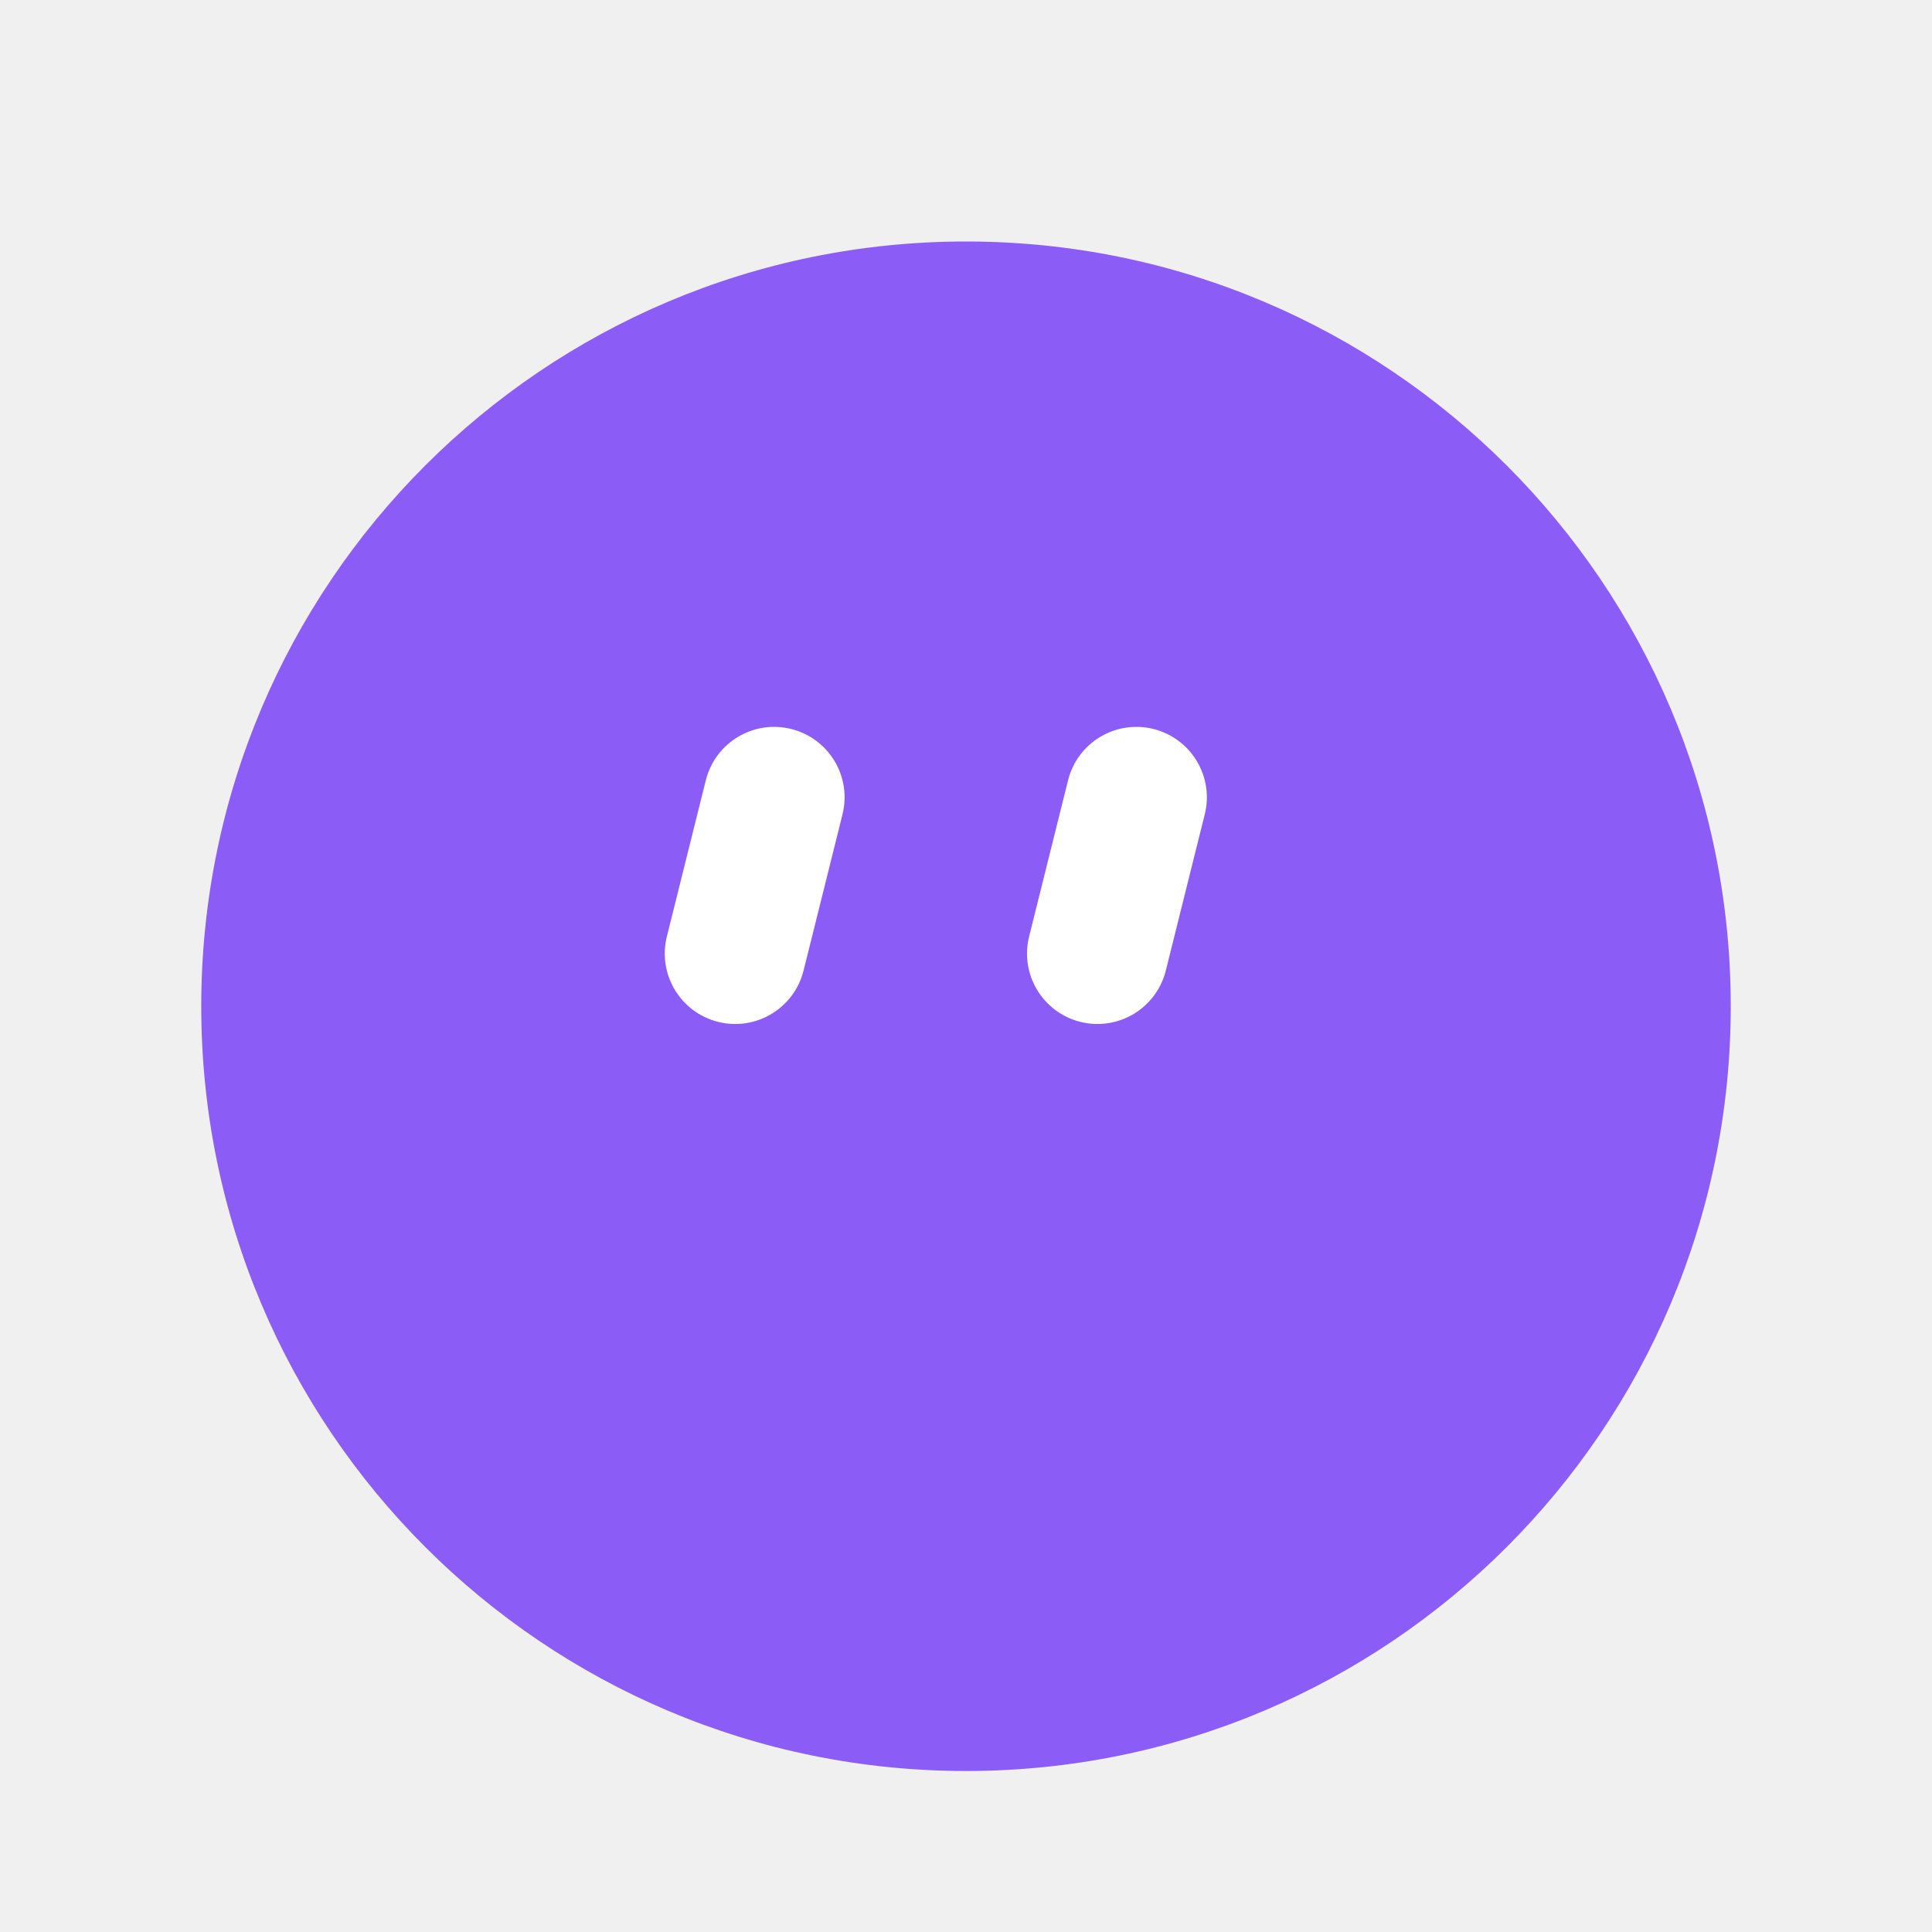
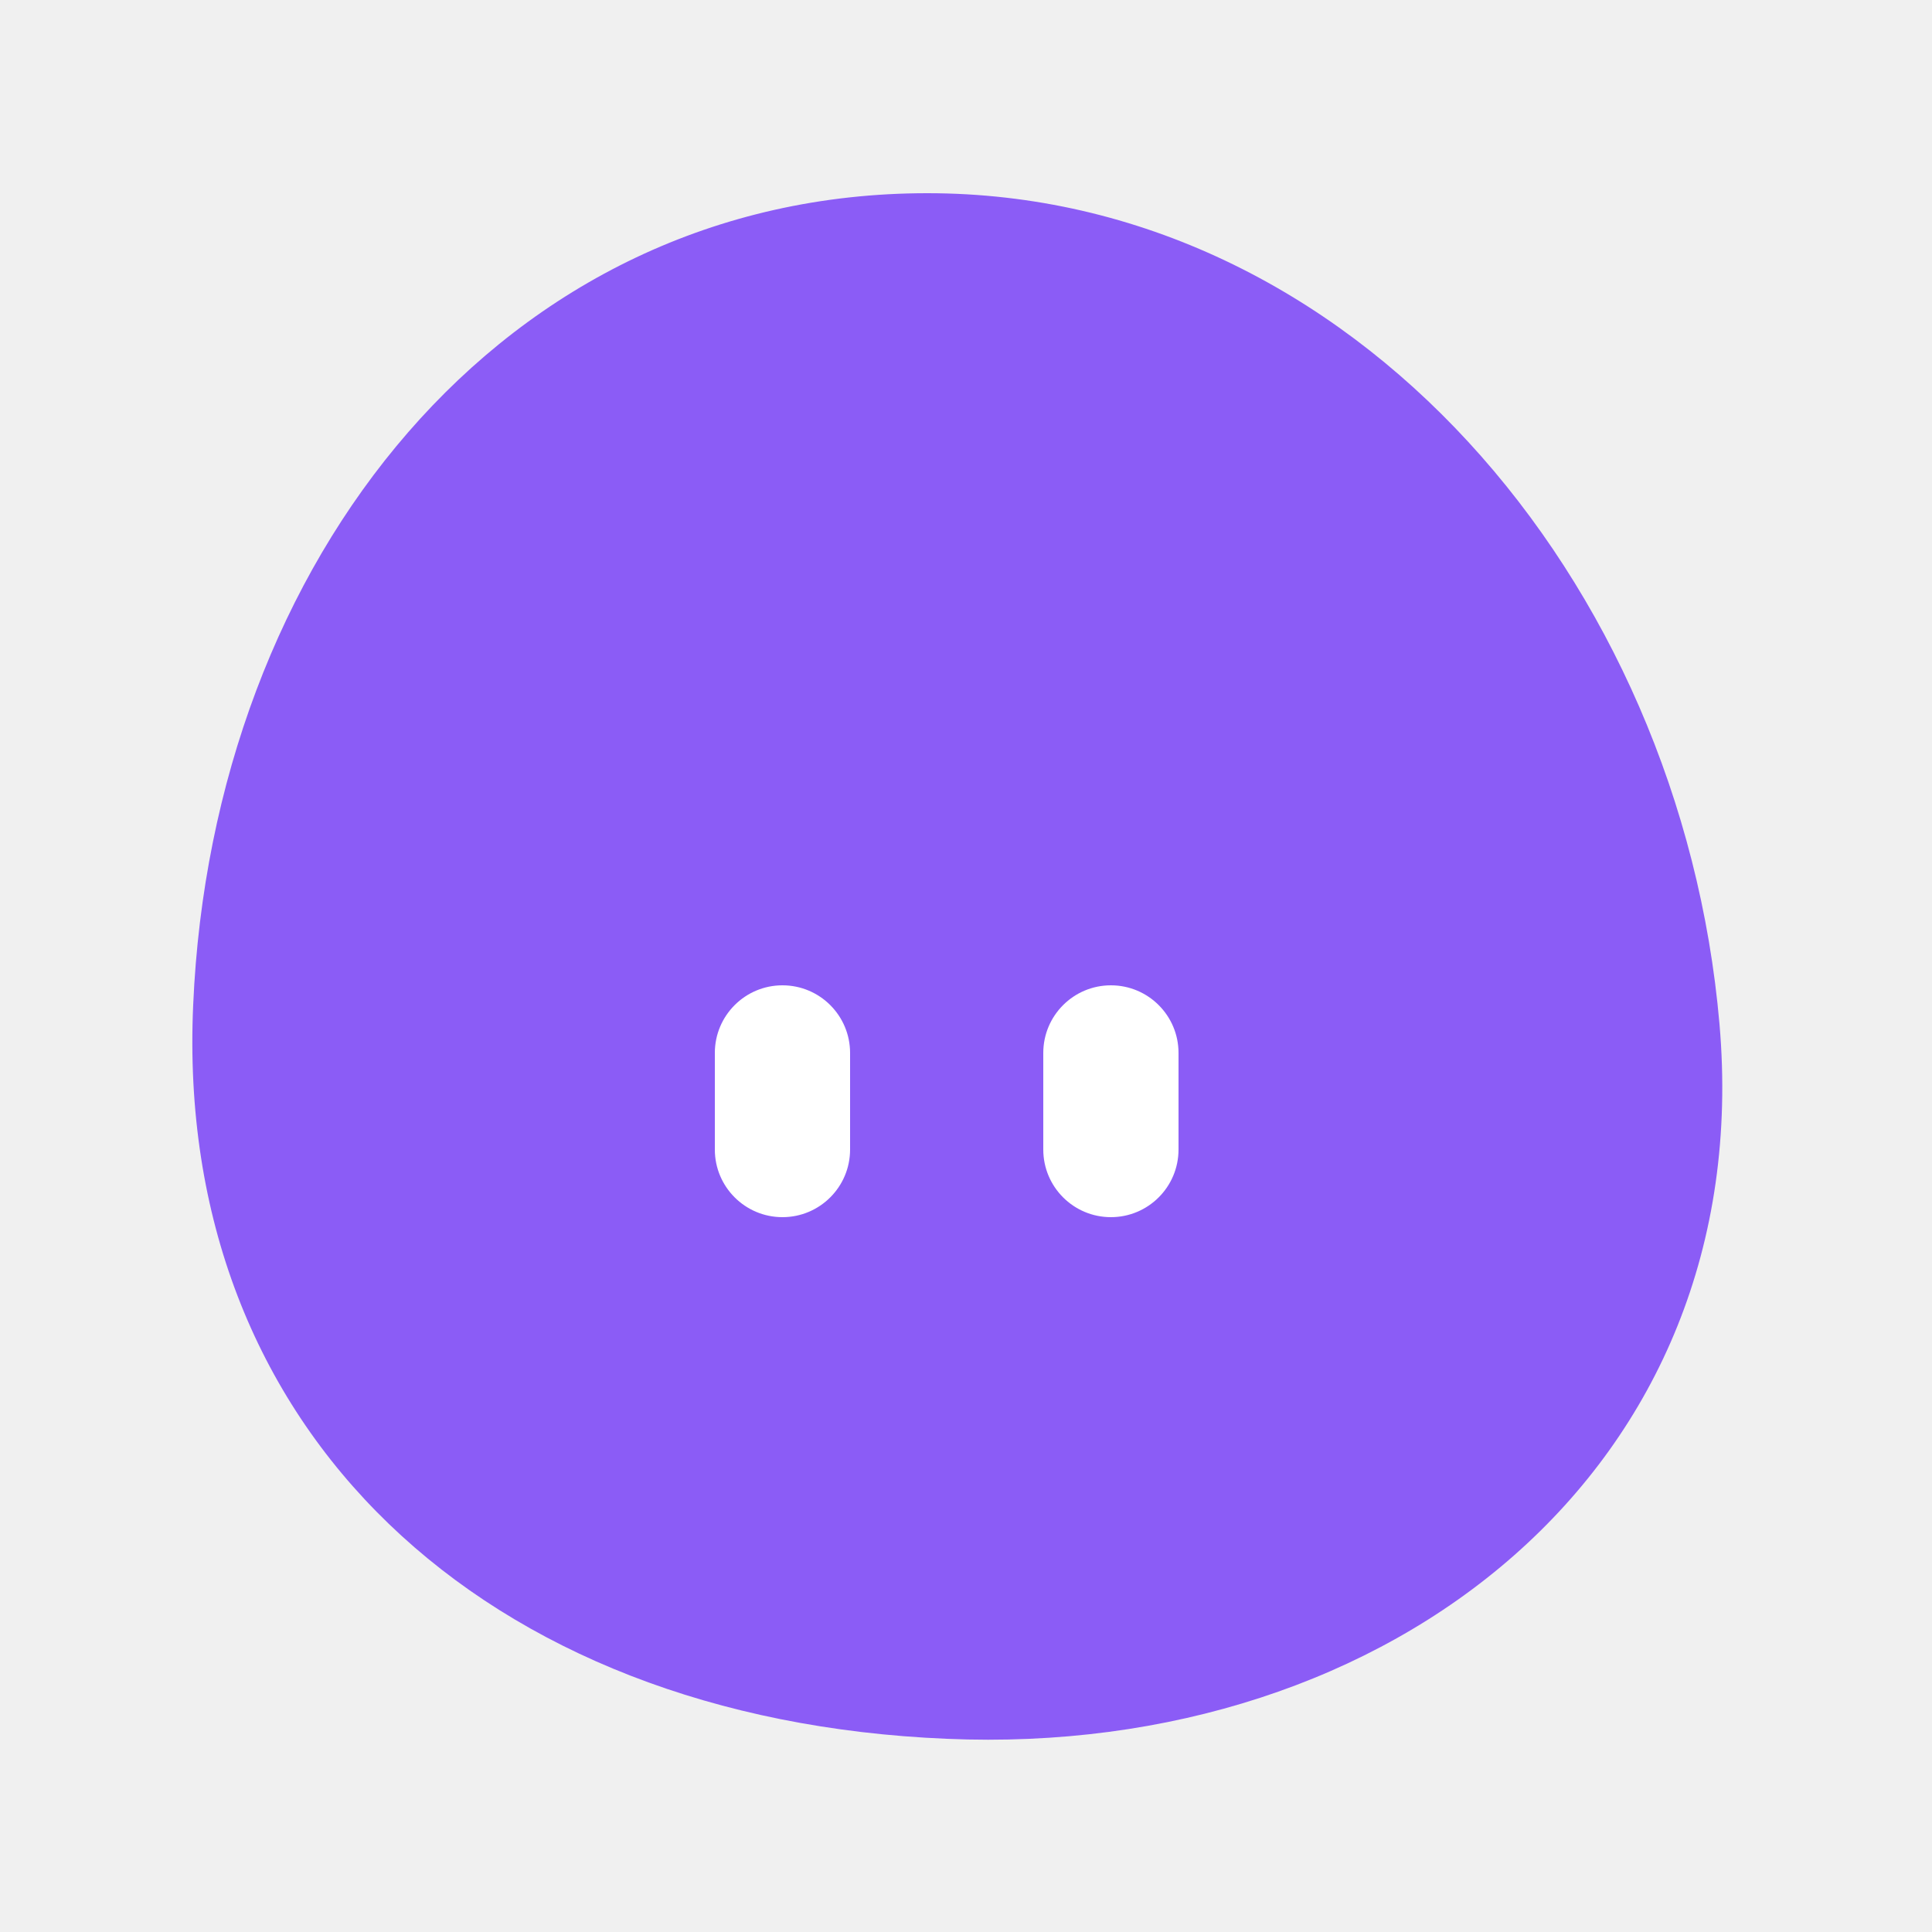
- <svg xmlns="http://www.w3.org/2000/svg" viewBox="0 0 96 96" width="96" height="96">
-   <g fill="#8b5cf6">
-     <circle cx="48" cy="50" r="38" />
-   </g>
+ <svg xmlns="http://www.w3.org/2000/svg" width="512" height="512" viewBox="0 0 100 100">
+   <path fill="#8b5cf6" d="M89 53C91 76 72 91 49 90C25 89 9 74 10 52C11 29 26 10 48 10C70 10 87 30 89 53Z" />
  <g fill="#fff">
-     <rect x="34" y="36" width="7" height="15" rx="3.5" transform="rotate(14 37.5 43.5)" />
-     <rect x="52" y="36" width="7" height="15" rx="3.5" transform="rotate(14 55.5 43.5)" />
+     <rect x="37" y="51" width="7" height="12" rx="3.5" />
+     <rect x="54" y="51" width="7" height="12" rx="3.5" />
  </g>
</svg>
